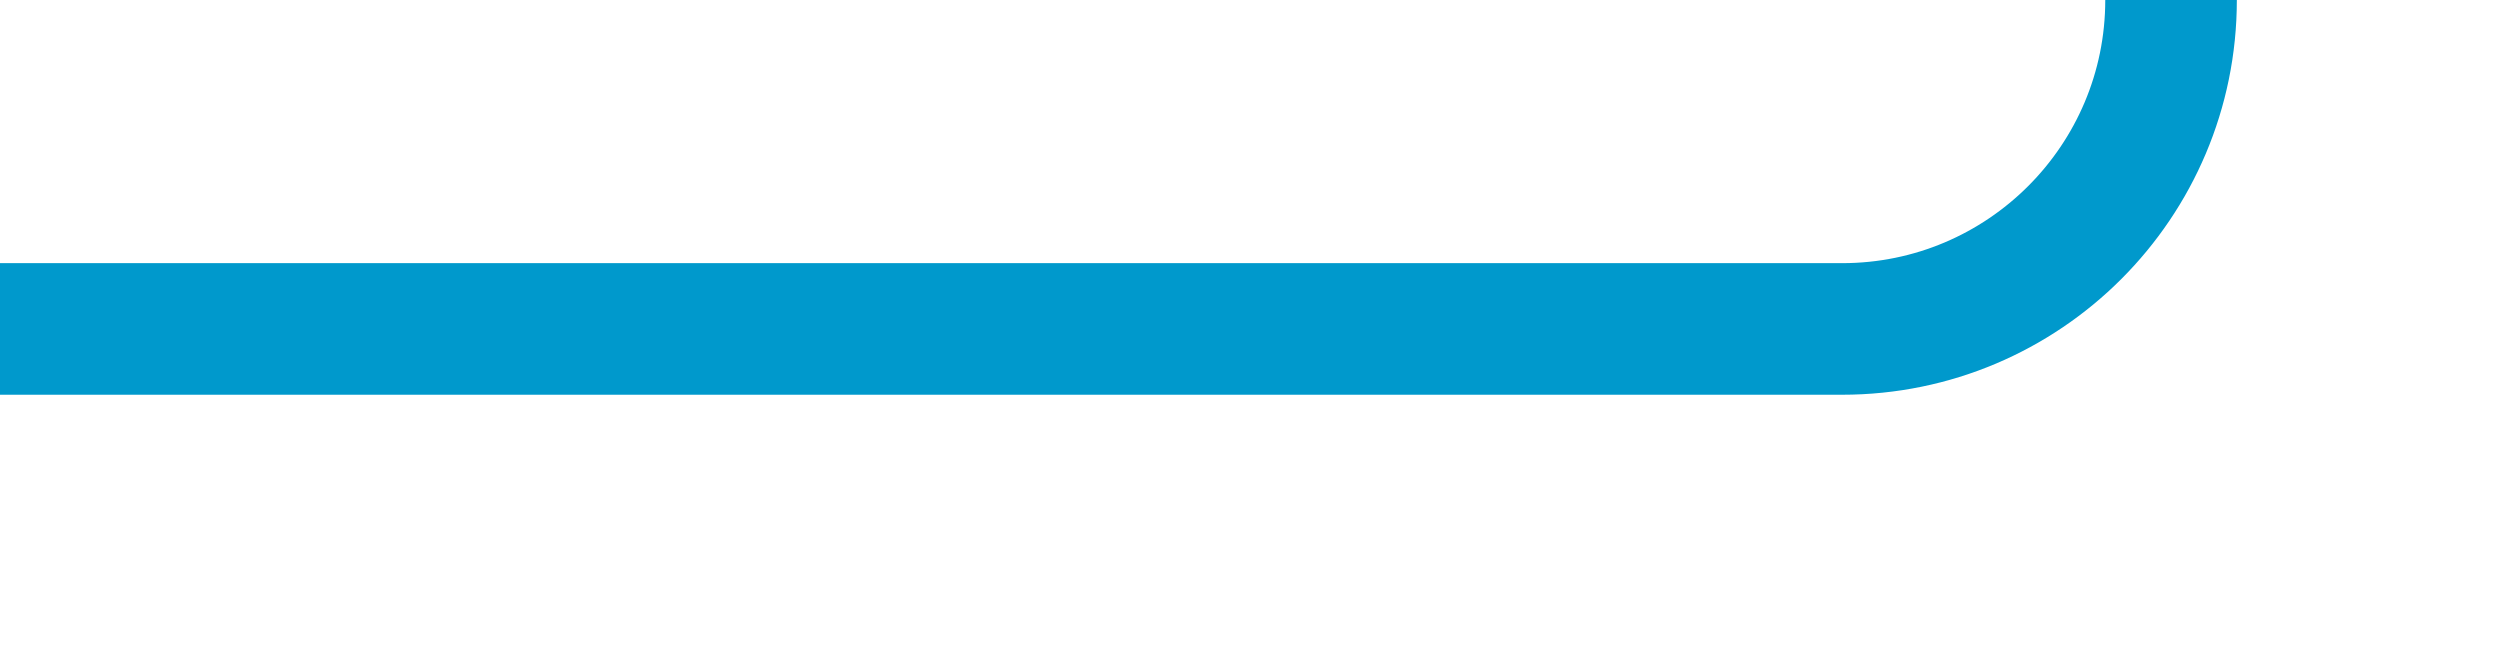
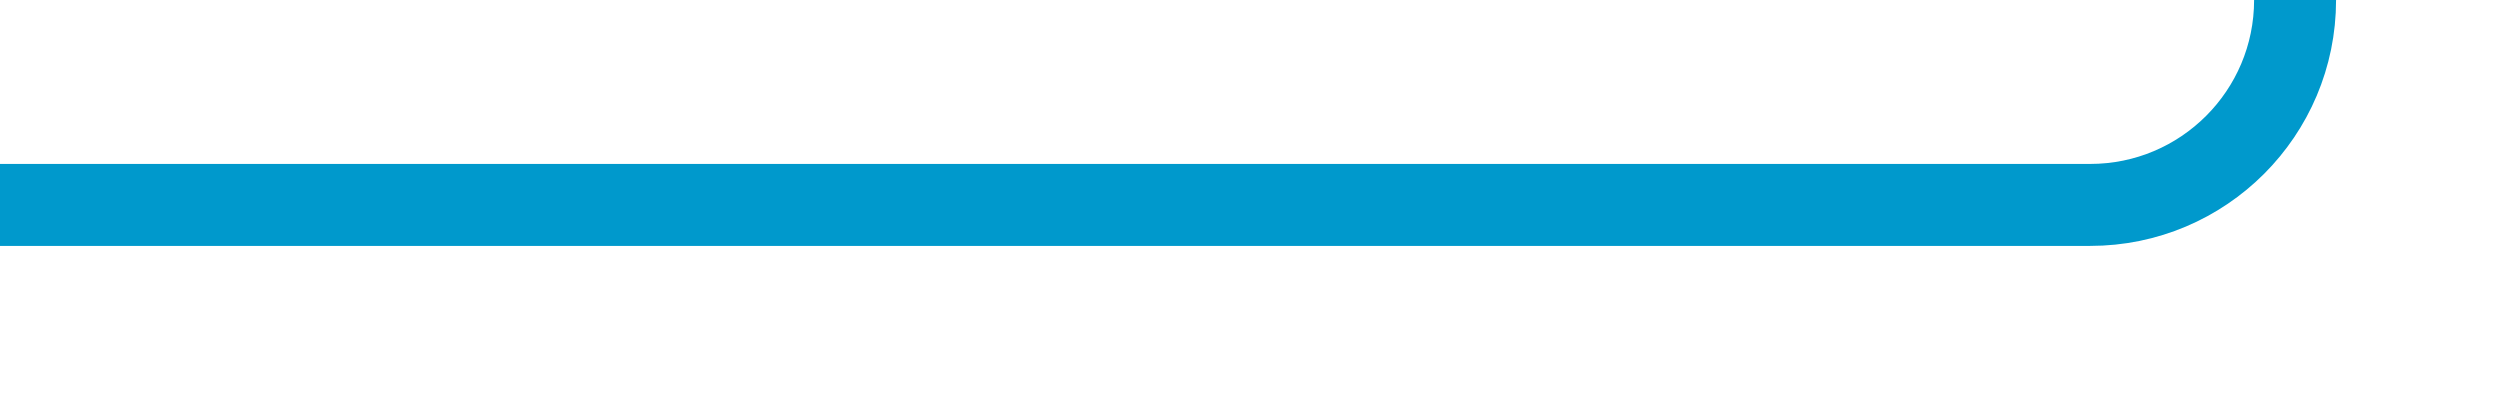
- <svg xmlns="http://www.w3.org/2000/svg" version="1.1" width="38px" height="10px" preserveAspectRatio="xMinYMid meet" viewBox="427 429  38 8">
-   <path d="M 427 433  L 455 433  A 5 5 0 0 0 460 428 L 460 386  A 5 5 0 0 1 465 381 L 479 381  " stroke-width="2" stroke="#0099cc" fill="none" />
+ <svg xmlns="http://www.w3.org/2000/svg" version="1.1" width="61px" height="10px" preserveAspectRatio="xMinYMid meet" viewBox="244 599  61 8">
+   <path d="M 244 603  L 295 603  A 5 5 0 0 0 300 598 L 300 571  A 5 5 0 0 1 305 566 L 313 566  " stroke-width="2" stroke="#0099cc" fill="none" />
</svg>
